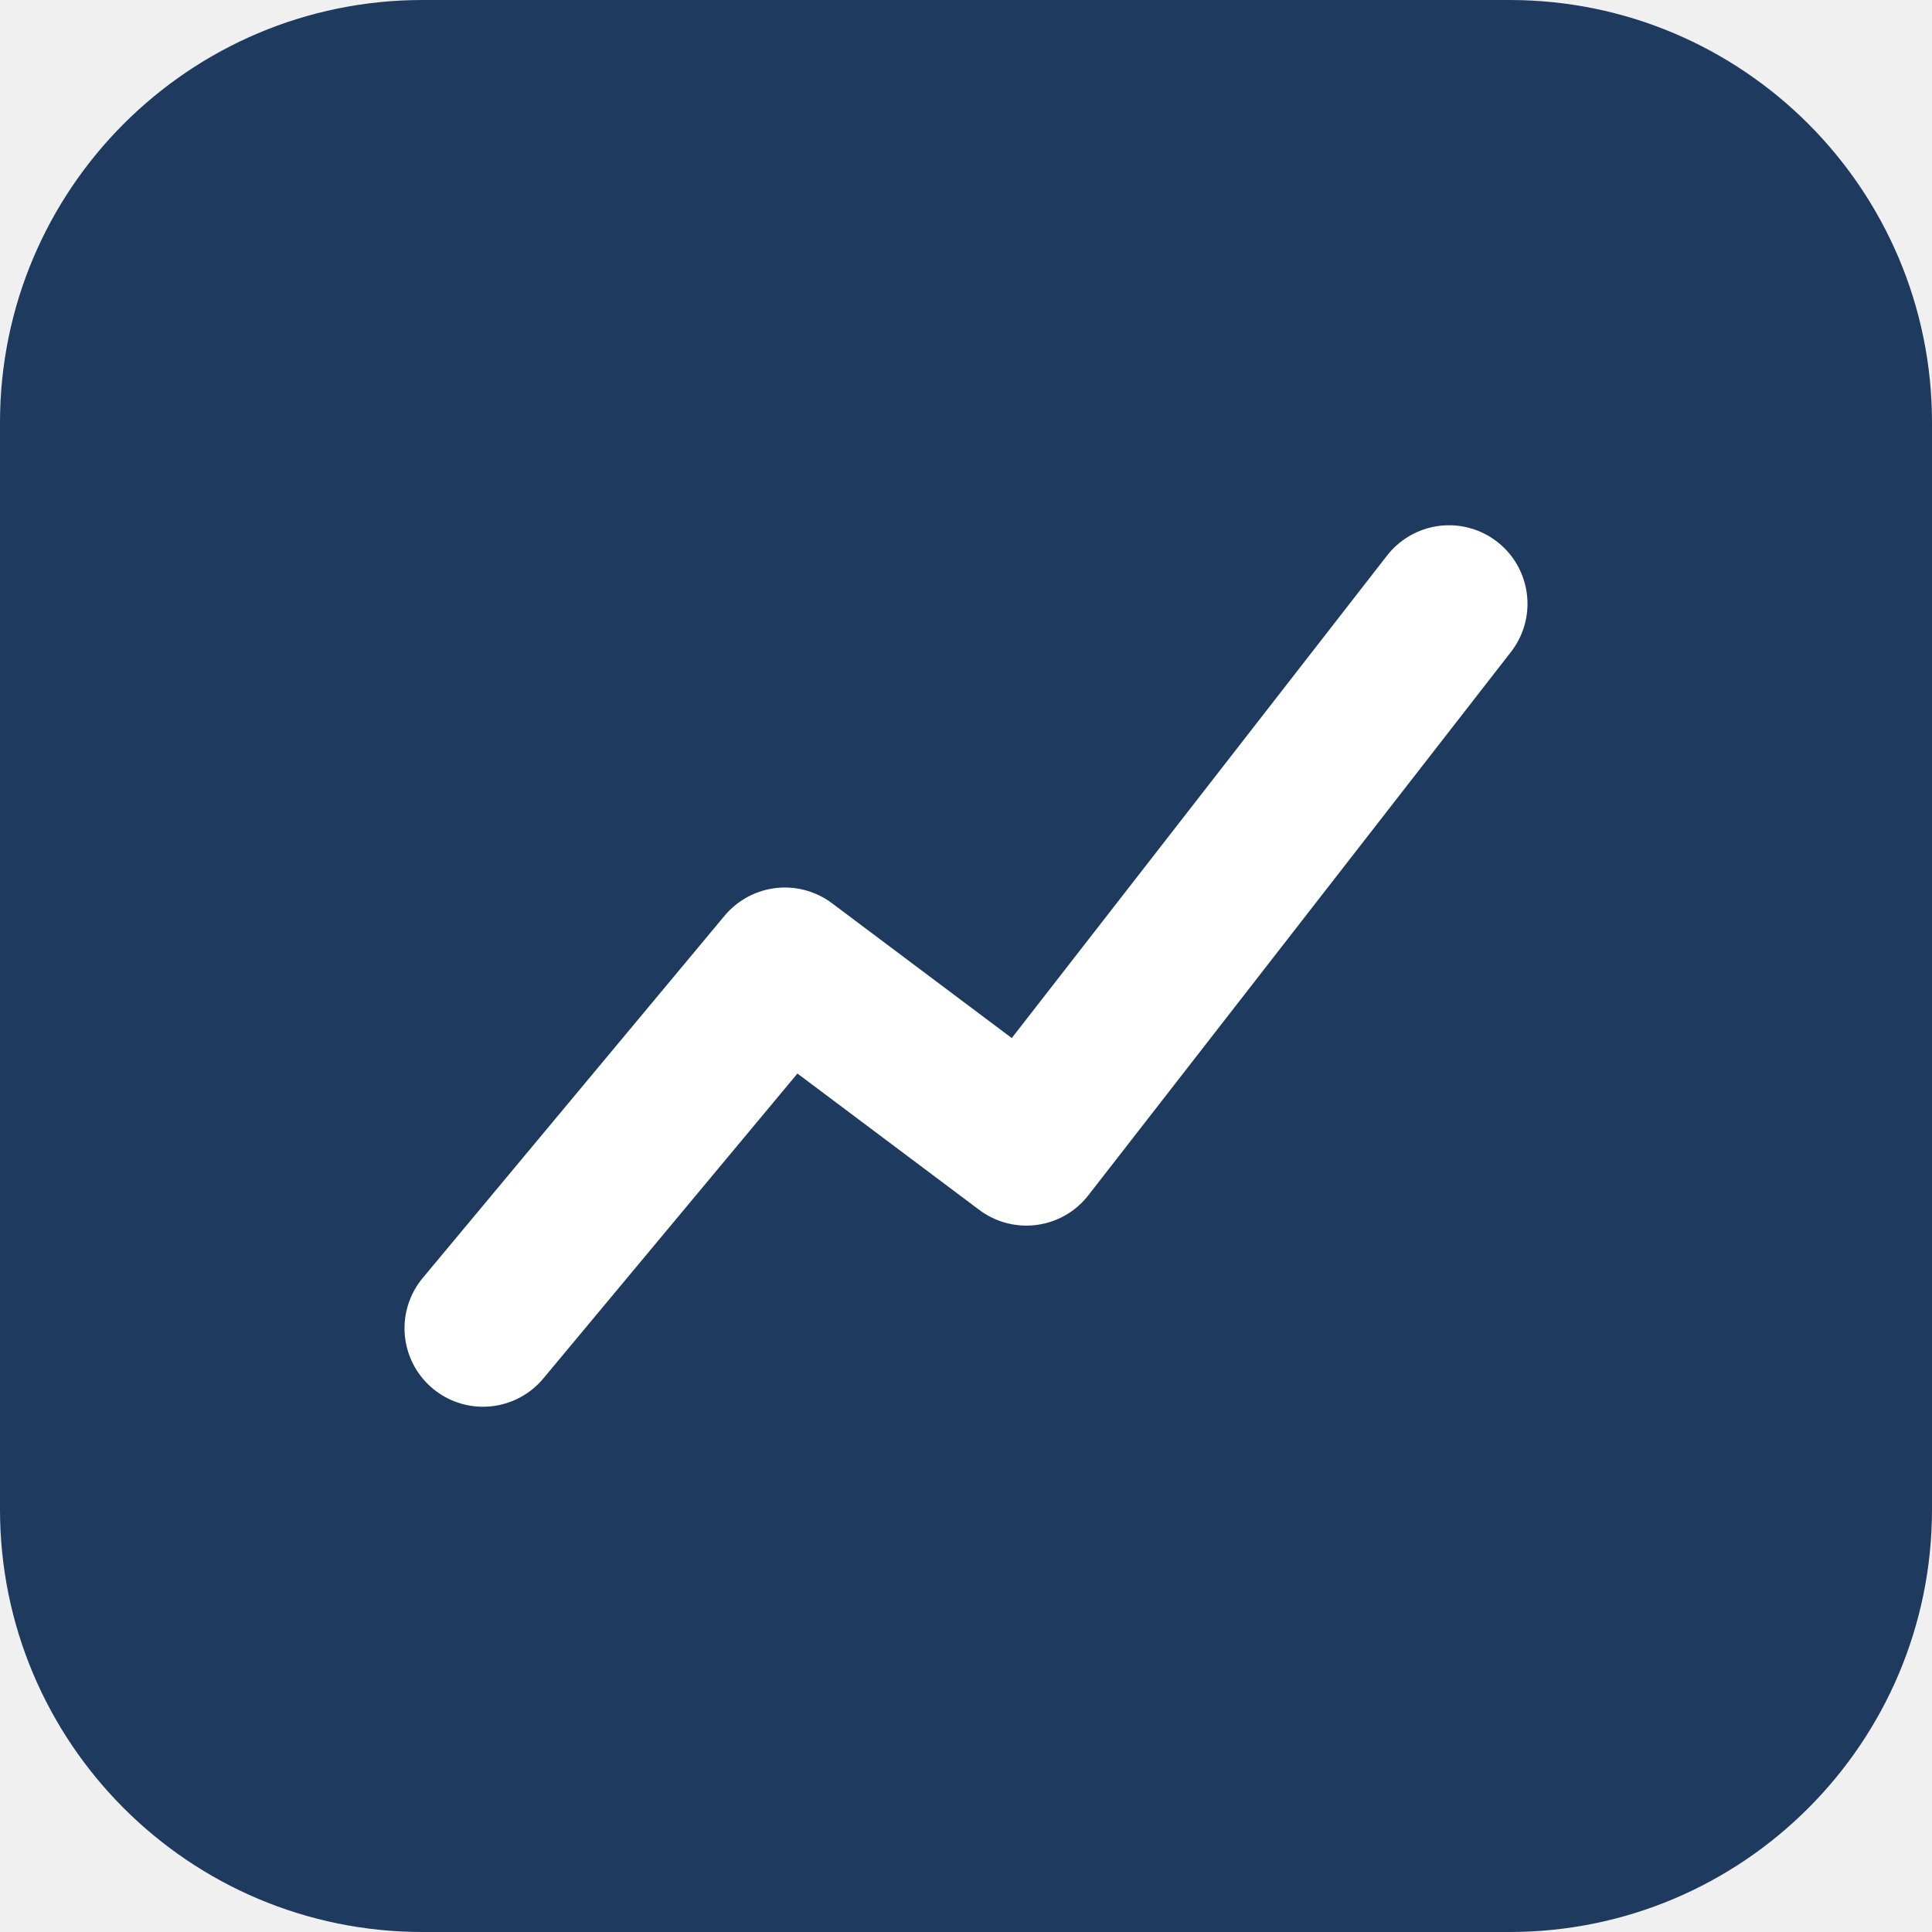
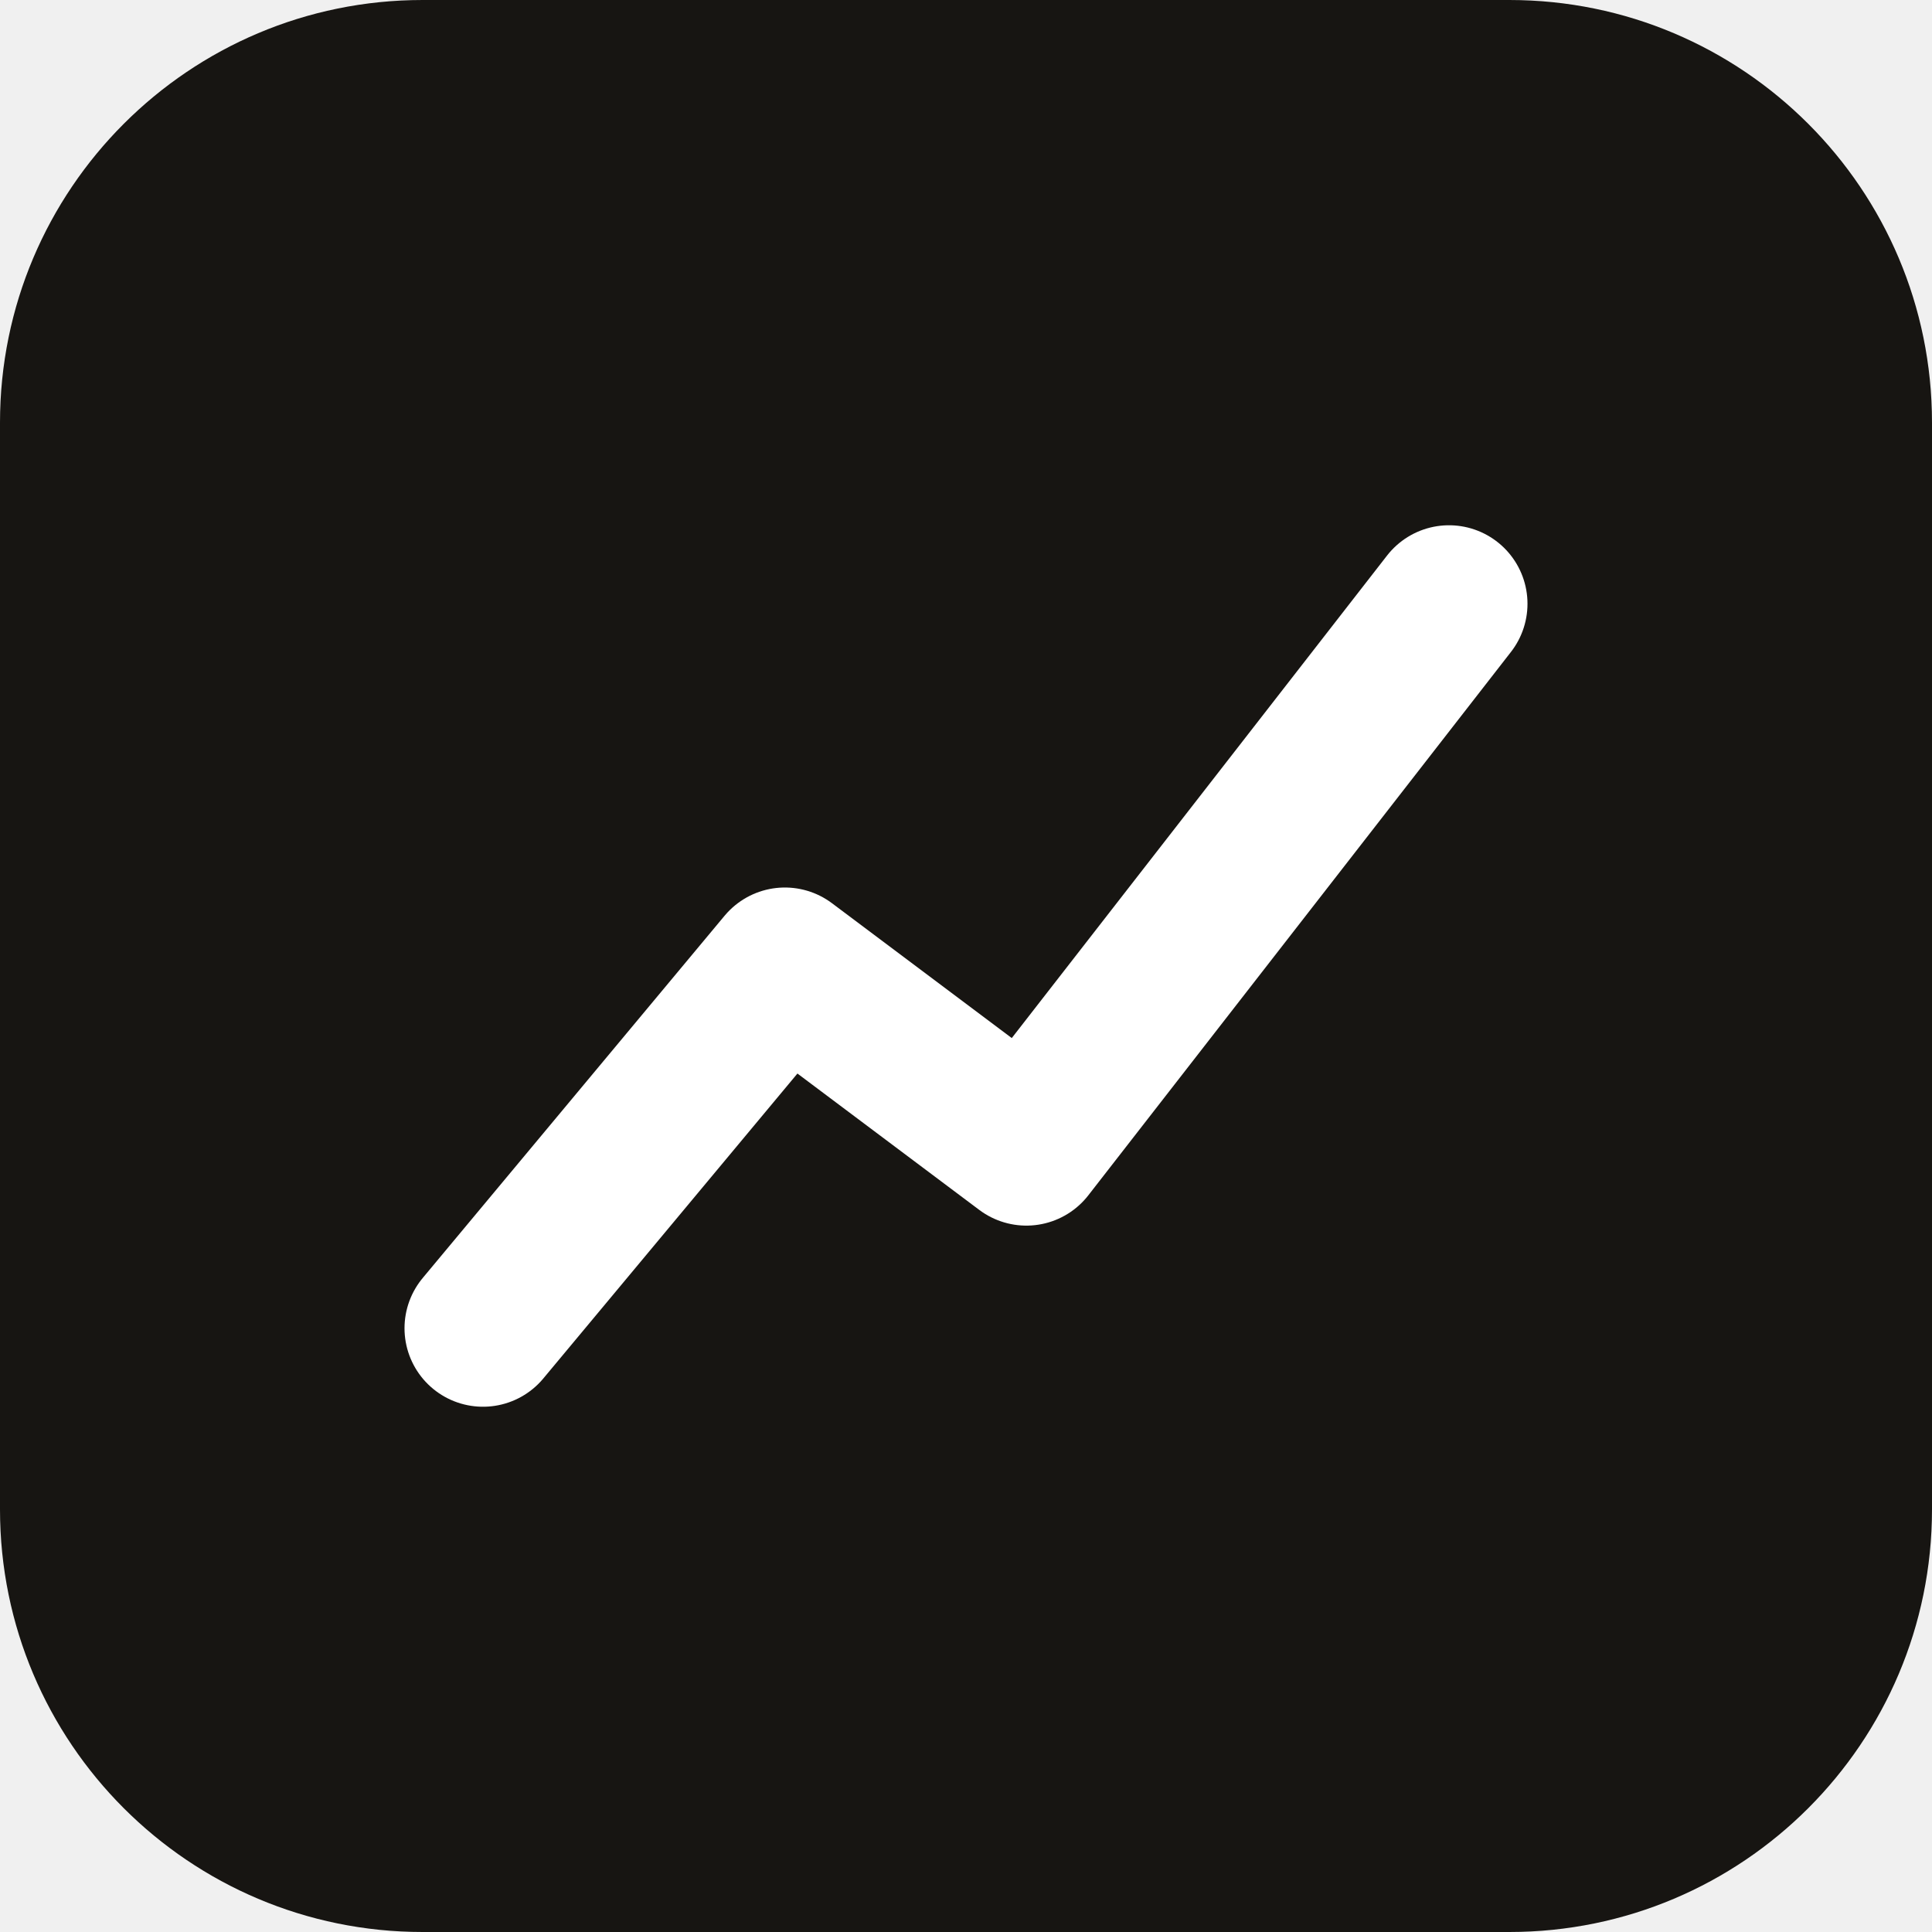
<svg xmlns="http://www.w3.org/2000/svg" viewBox="0 0 32 32">
-   <rect width="32" height="32" rx="7" fill="#1e3a5f" />
+   <rect width="32" height="32" rx="7" fill="#171512" />
  <path d="M8 22l5-6 4 3 7-9" stroke="#fff" stroke-width="2.6" fill="none" stroke-linecap="round" stroke-linejoin="round" />
</svg>
